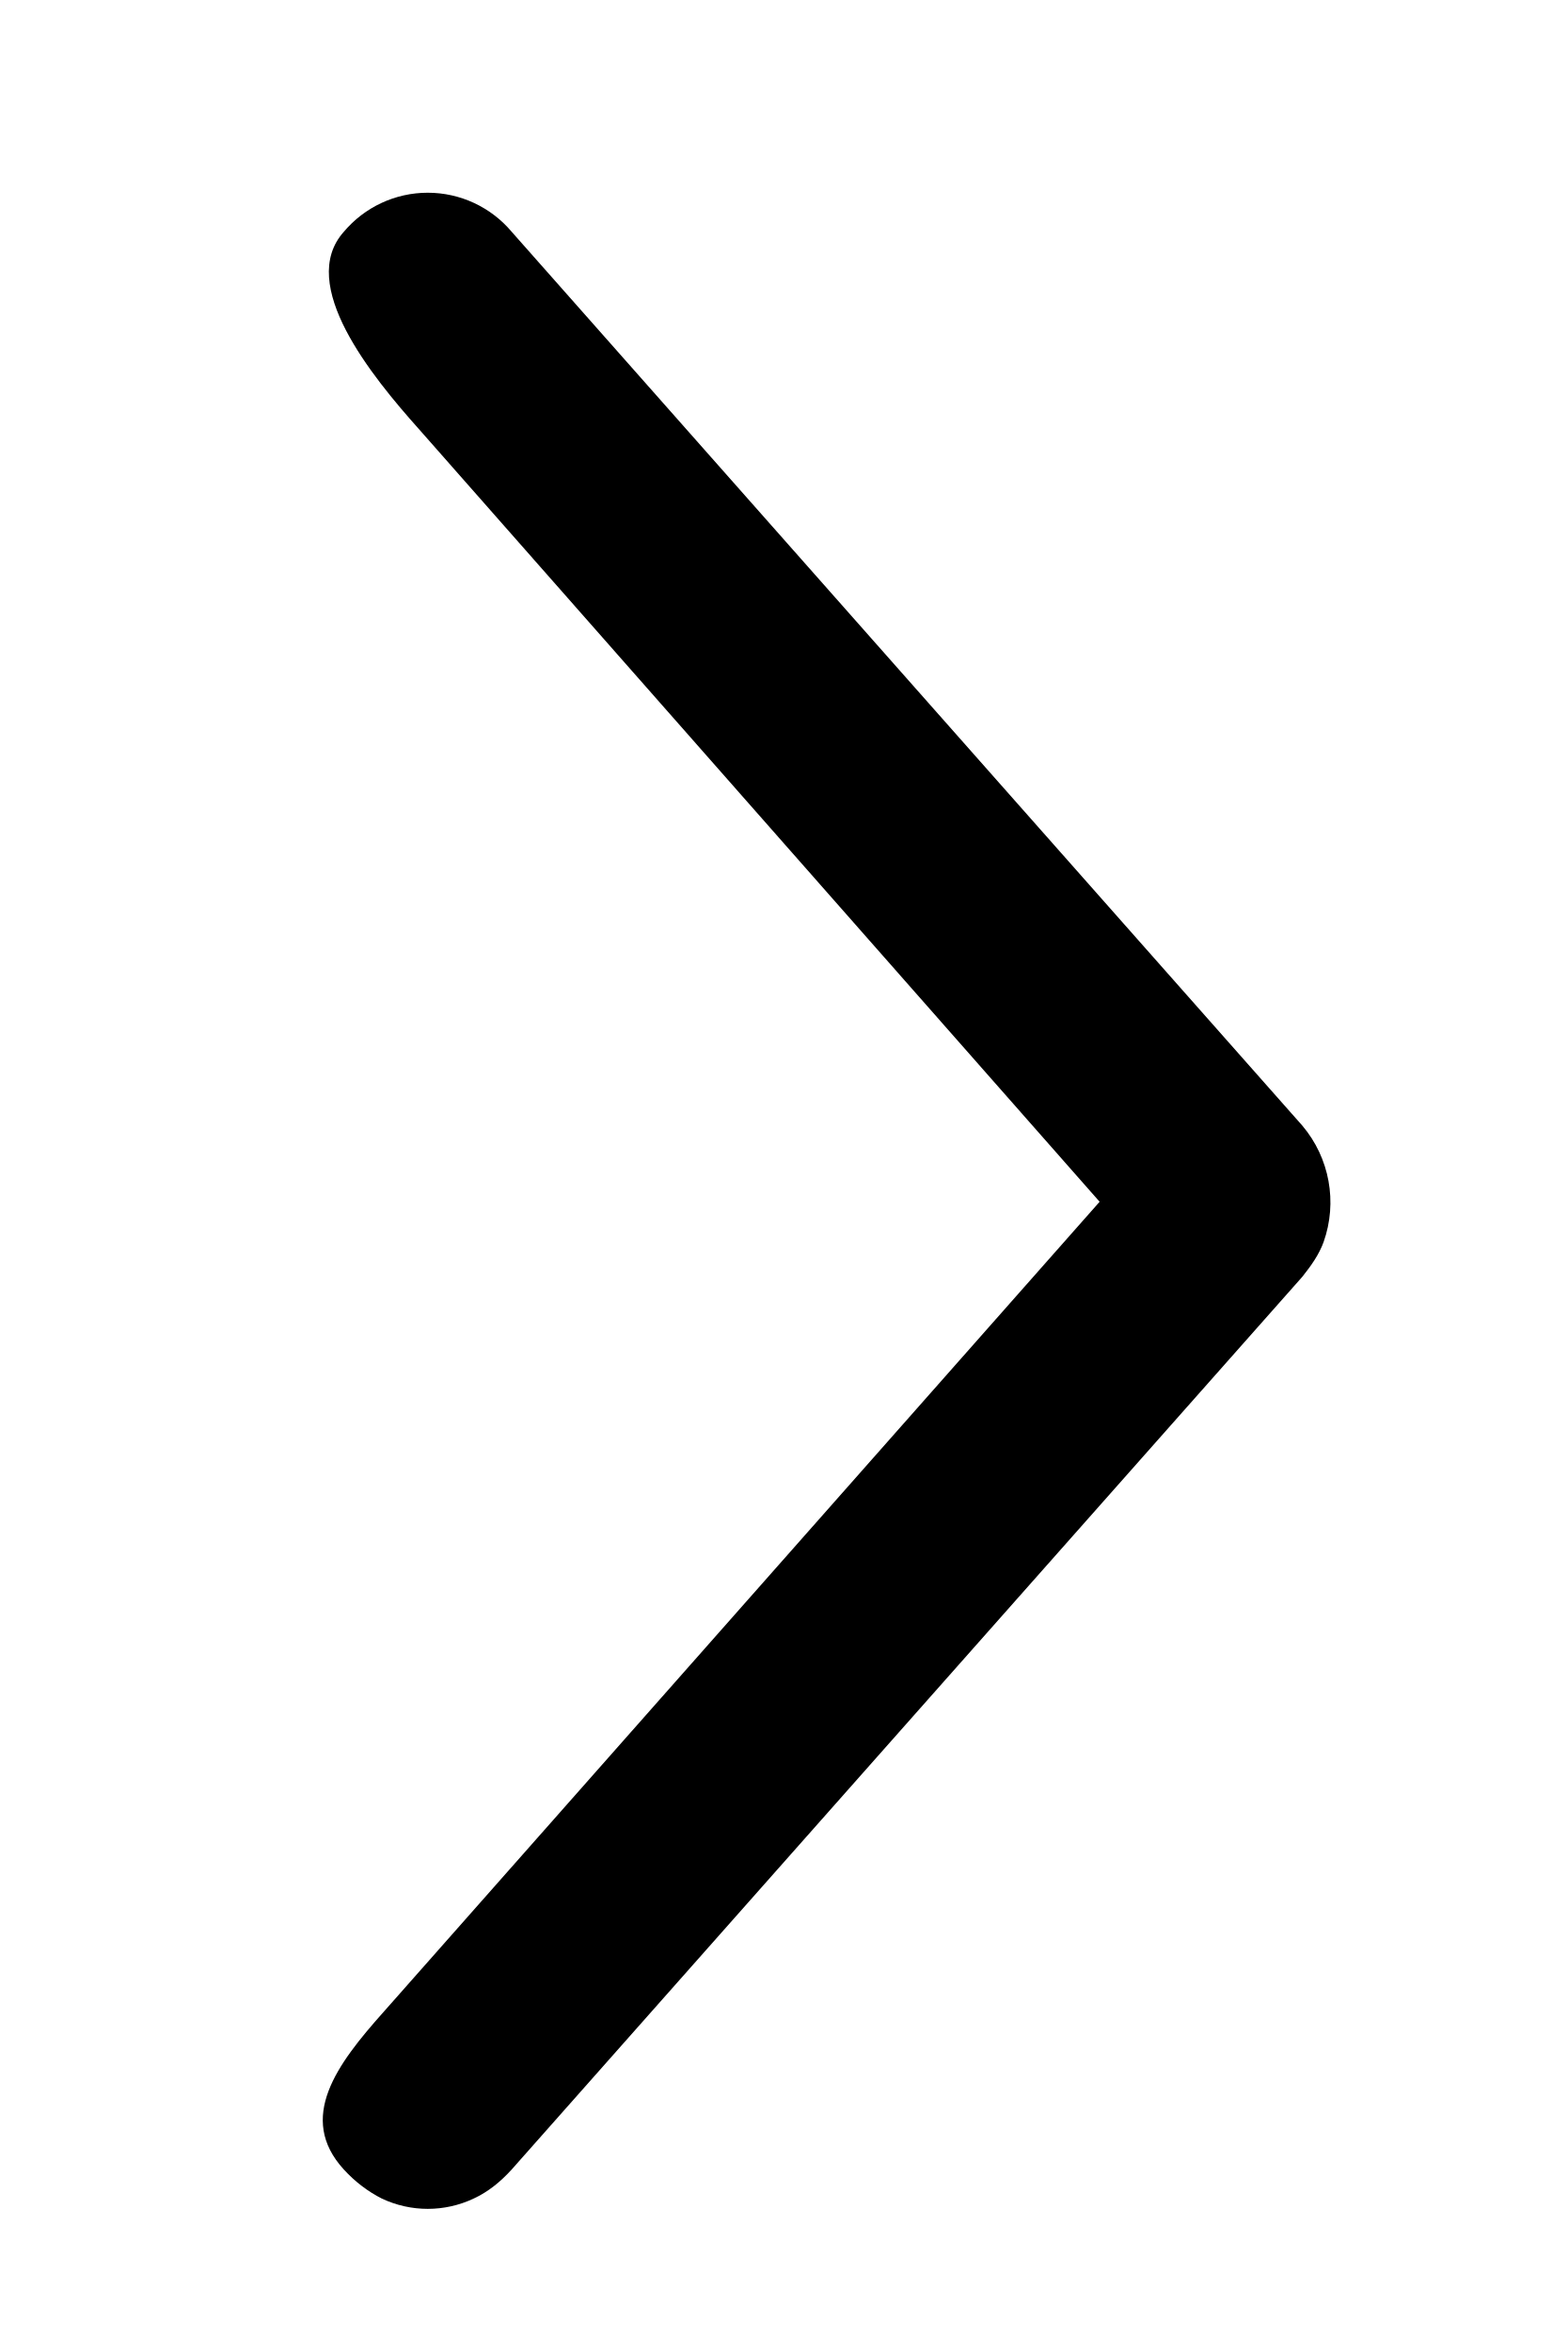
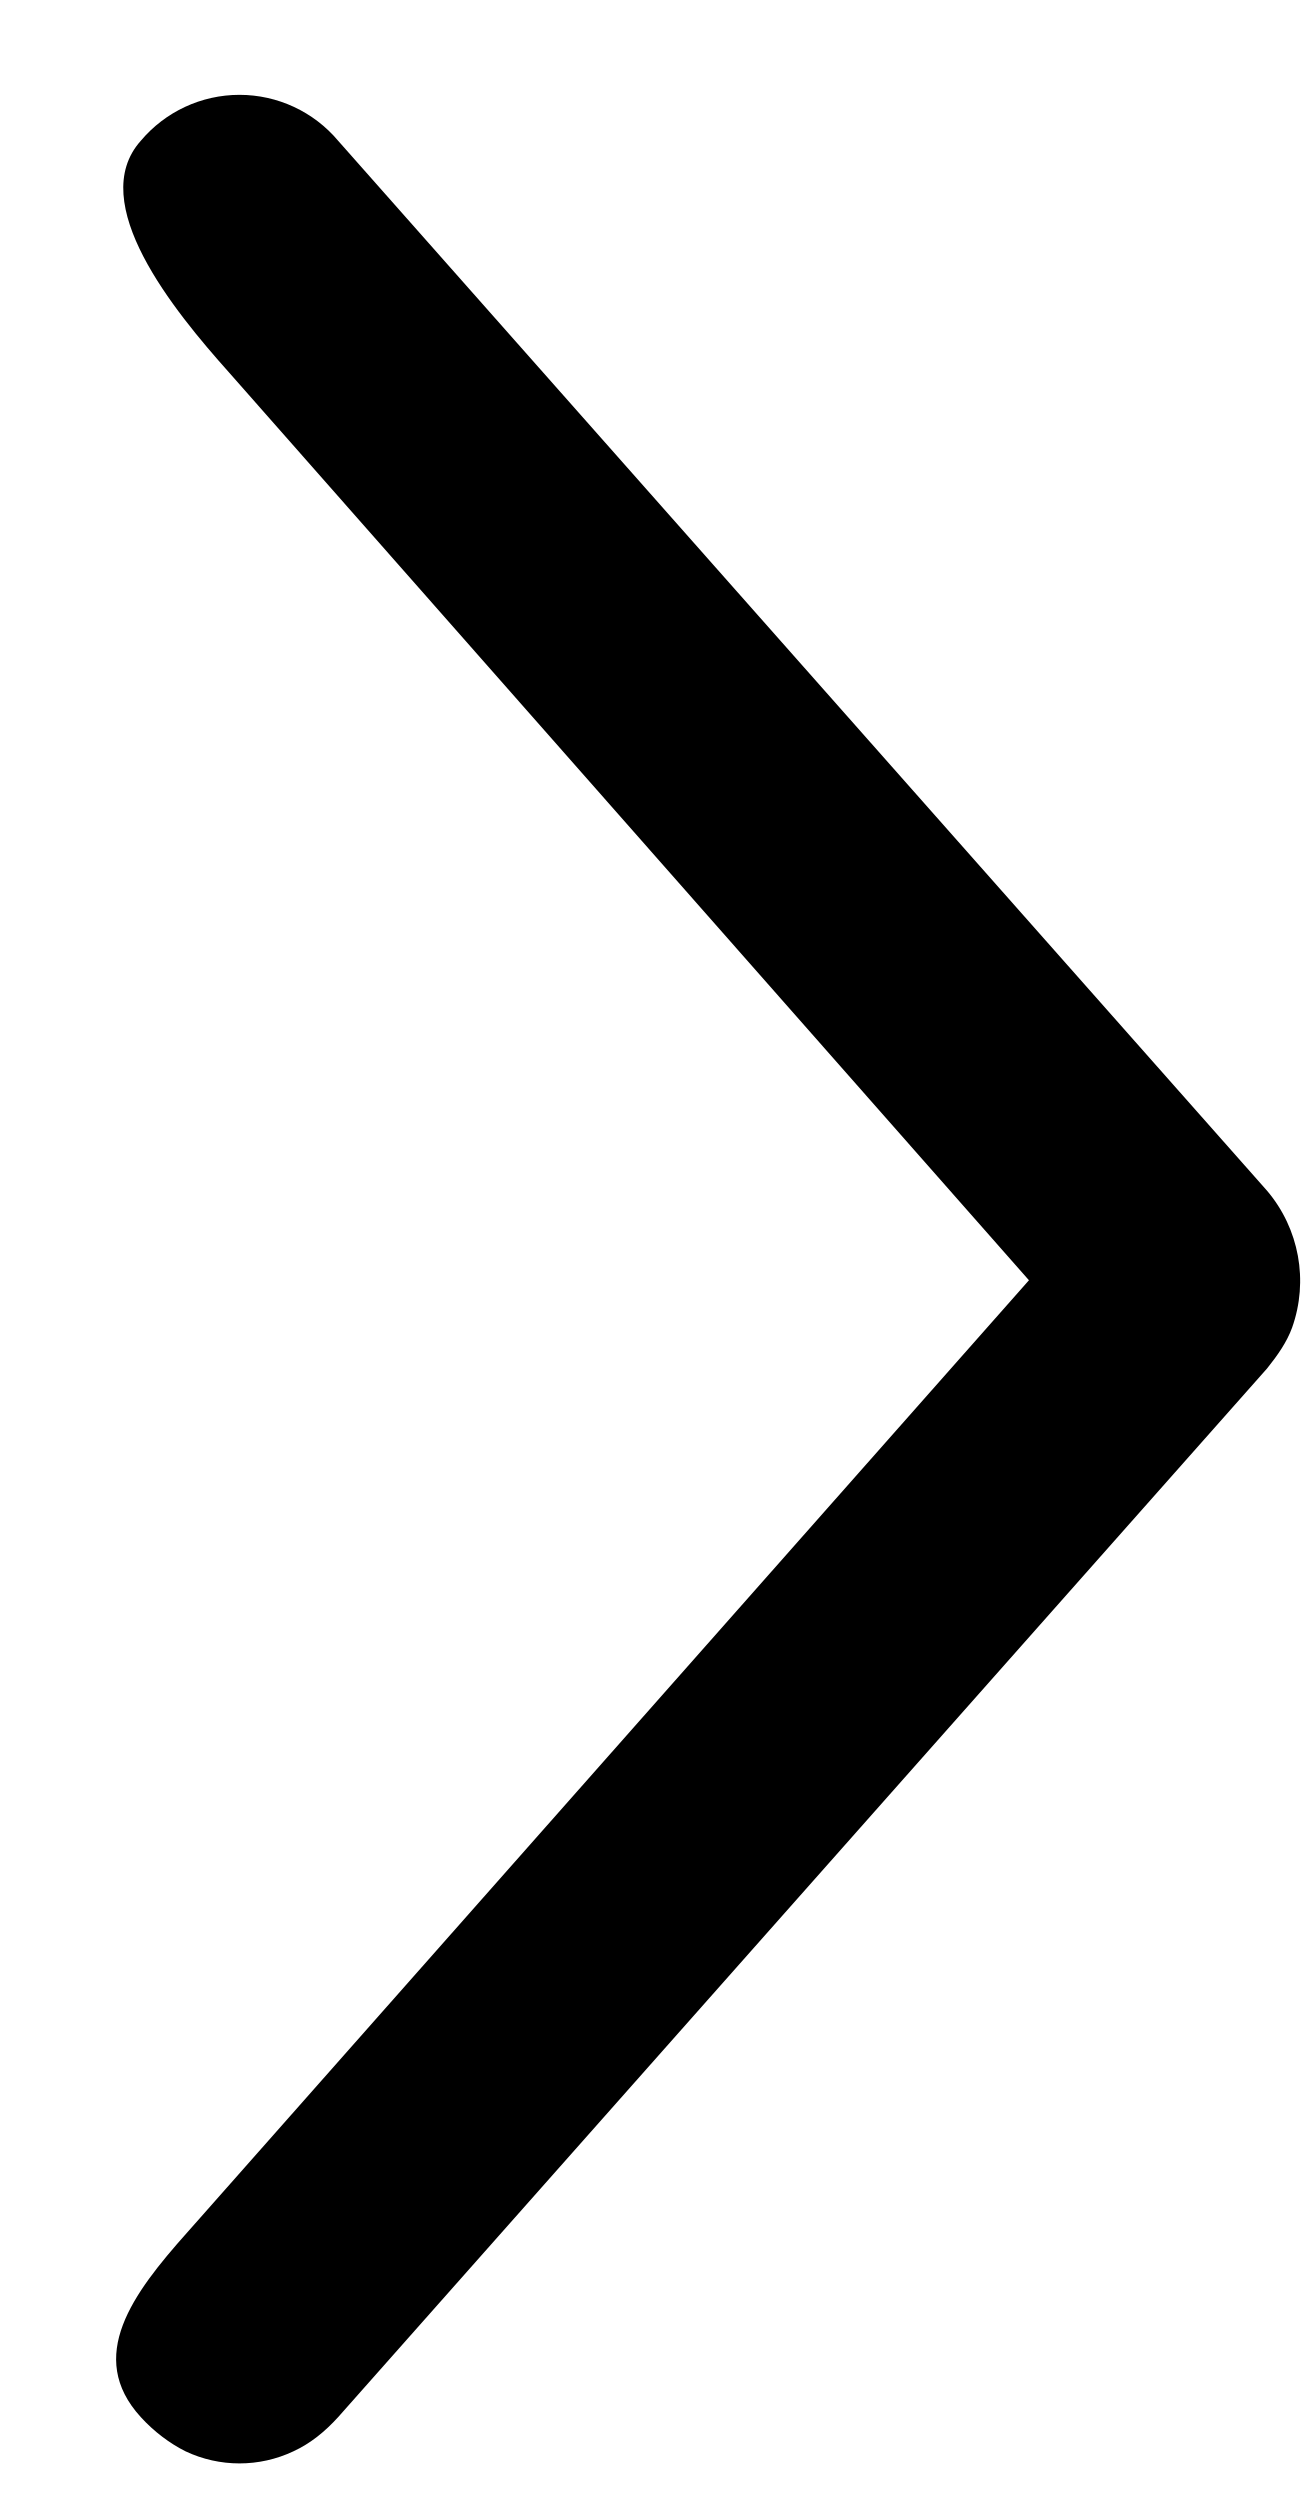
- <svg xmlns="http://www.w3.org/2000/svg" width="14" height="21" fill="none">
-   <path d="M3.07 19.37c.1.11.22.2.34.26a.96.96 0 00.82 0c.13-.06.24-.15.34-.26l7.06-7.97c.08-.1.15-.2.19-.31a1.06 1.06 0 00-.19-1.04L4.57 2.07a.98.98 0 00-1.5 0c-.42.47.25 1.29.67 1.76l6.08 6.9-6.4 7.24c-.41.46-.77.94-.35 1.4z" fill="#000" />
+ <svg xmlns="http://www.w3.org/2000/svg" width="10" height="19" fill="none">
+   <path d="M1.07 18.37c.1.11.22.2.34.26a.96.96 0 00.82 0c.13-.06.24-.15.34-.26l7.06-7.97c.08-.1.15-.2.19-.31a1.06 1.06 0 00-.19-1.04L2.57 1.07a.98.98 0 00-1.5 0c-.42.47.25 1.29.67 1.76l6.08 6.9-6.4 7.24c-.41.46-.77.94-.35 1.4z" fill="#000" />
</svg>
